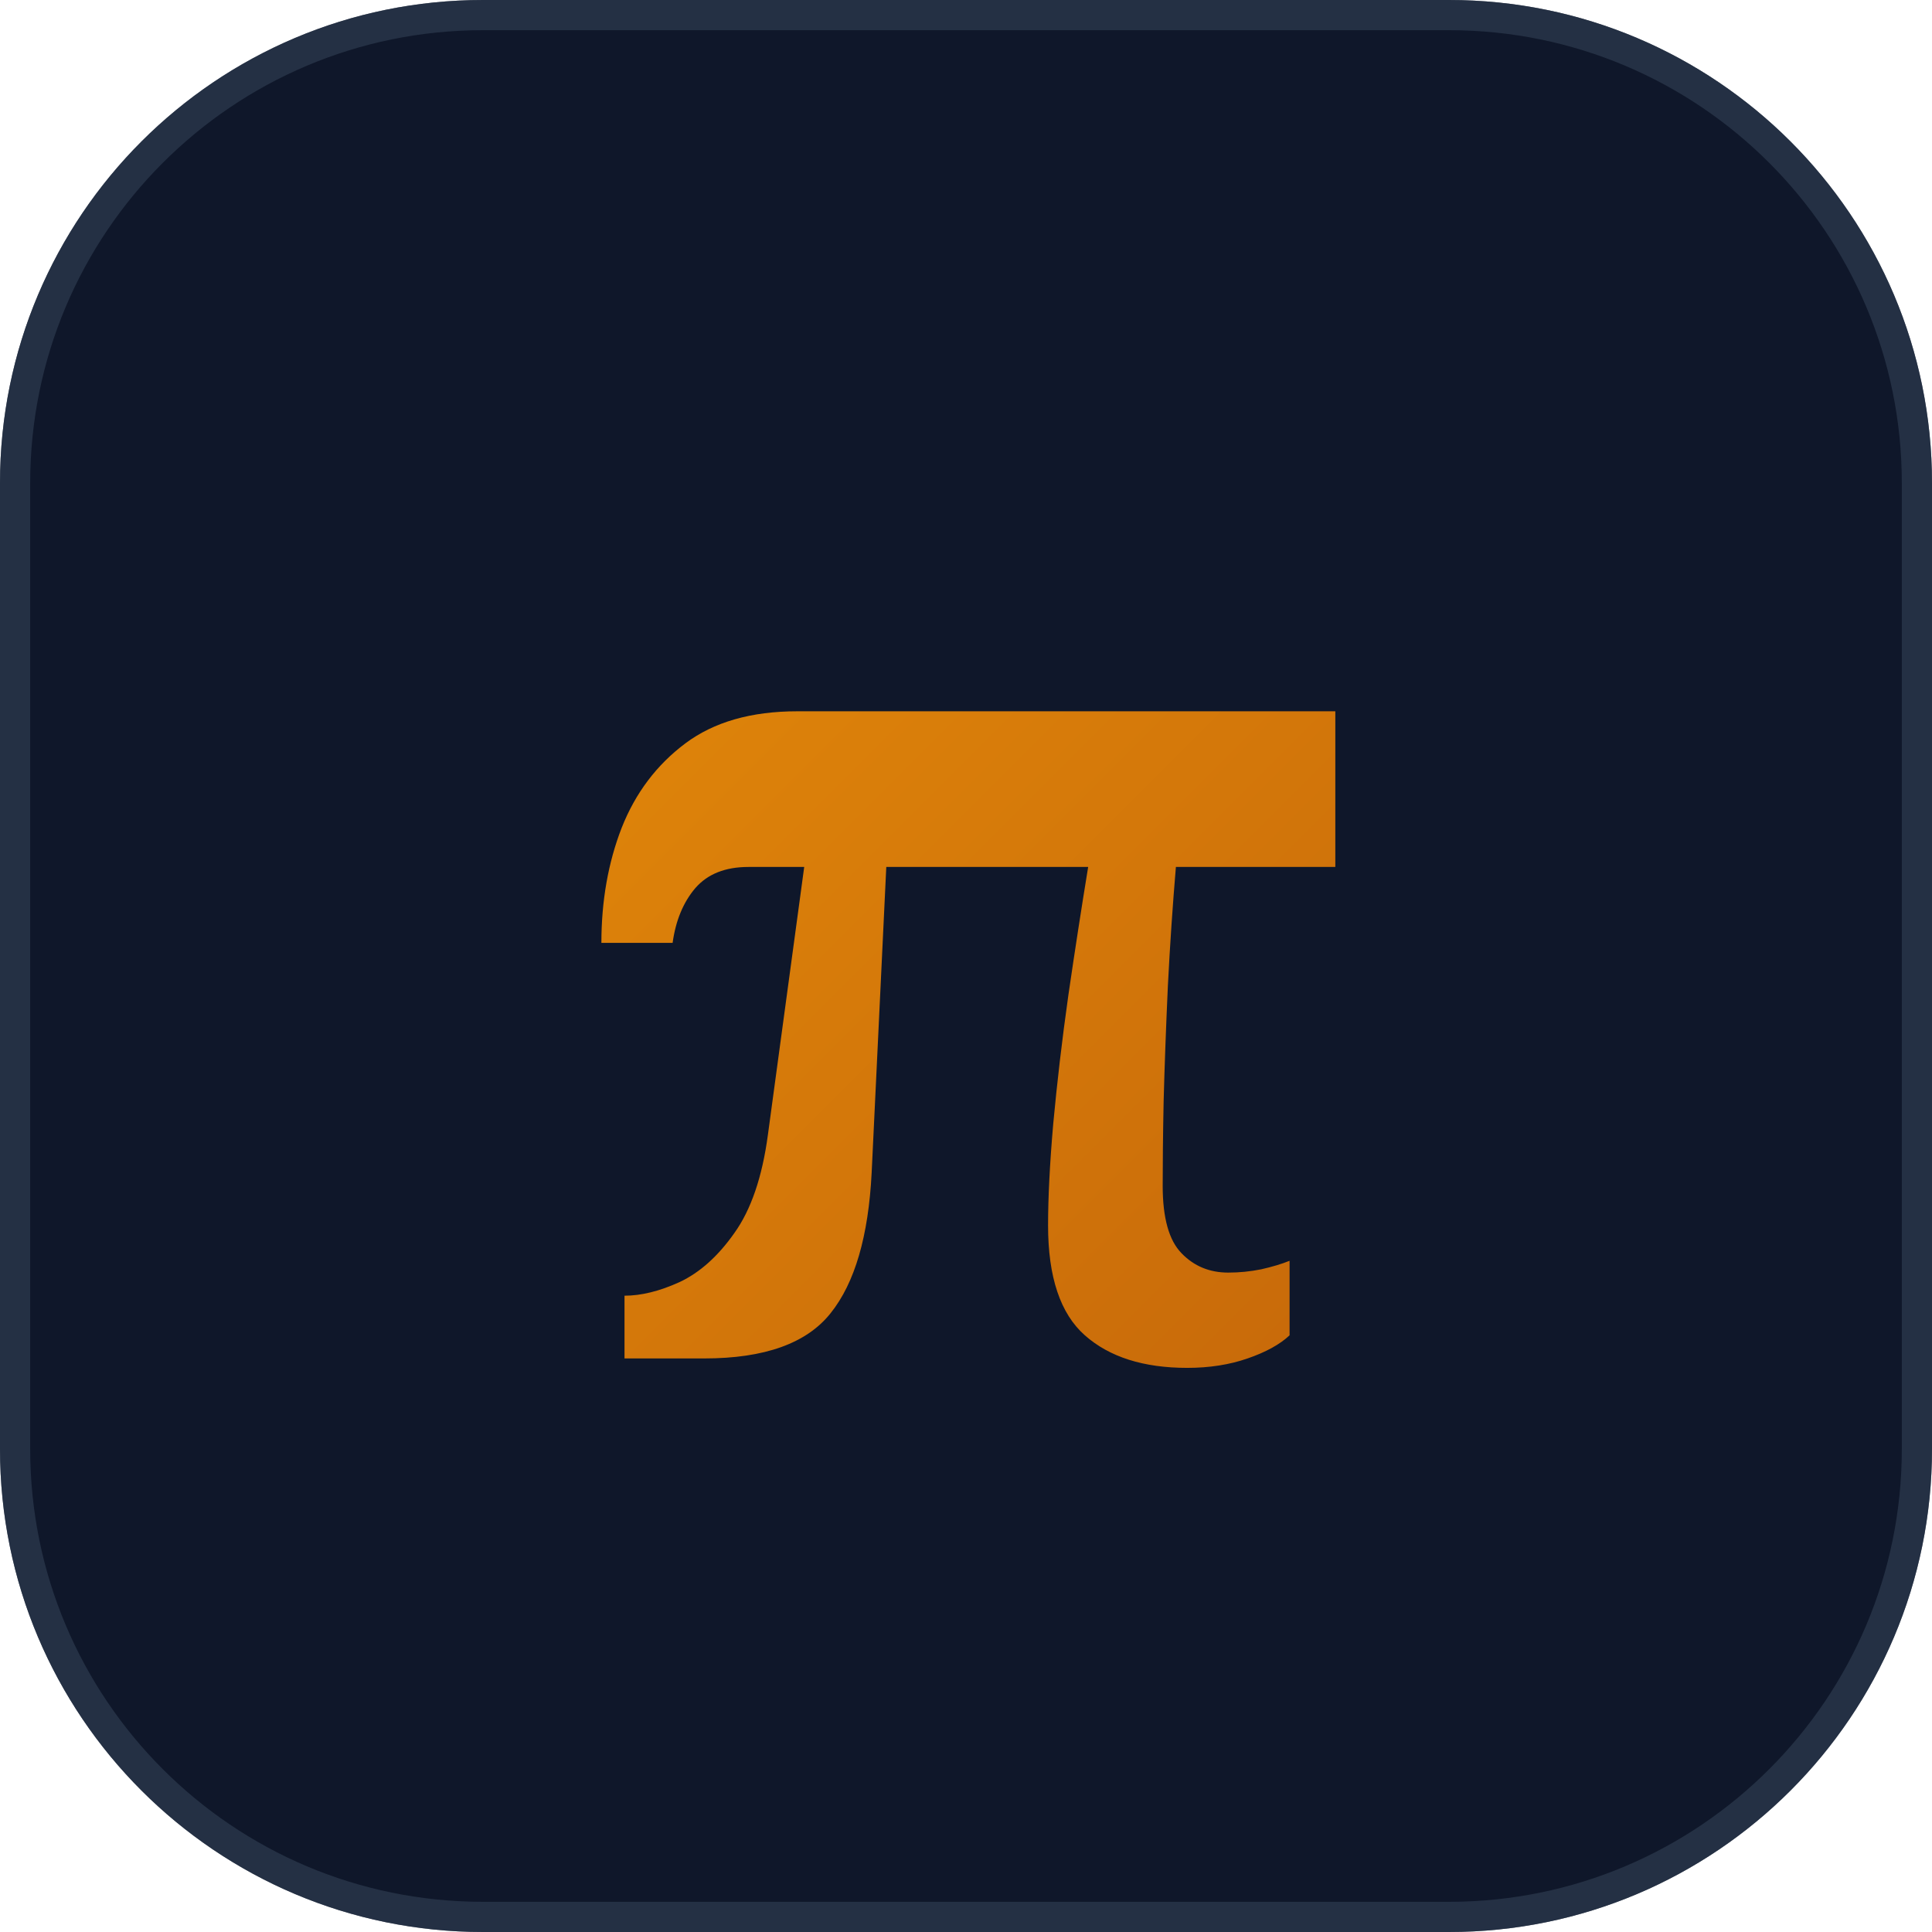
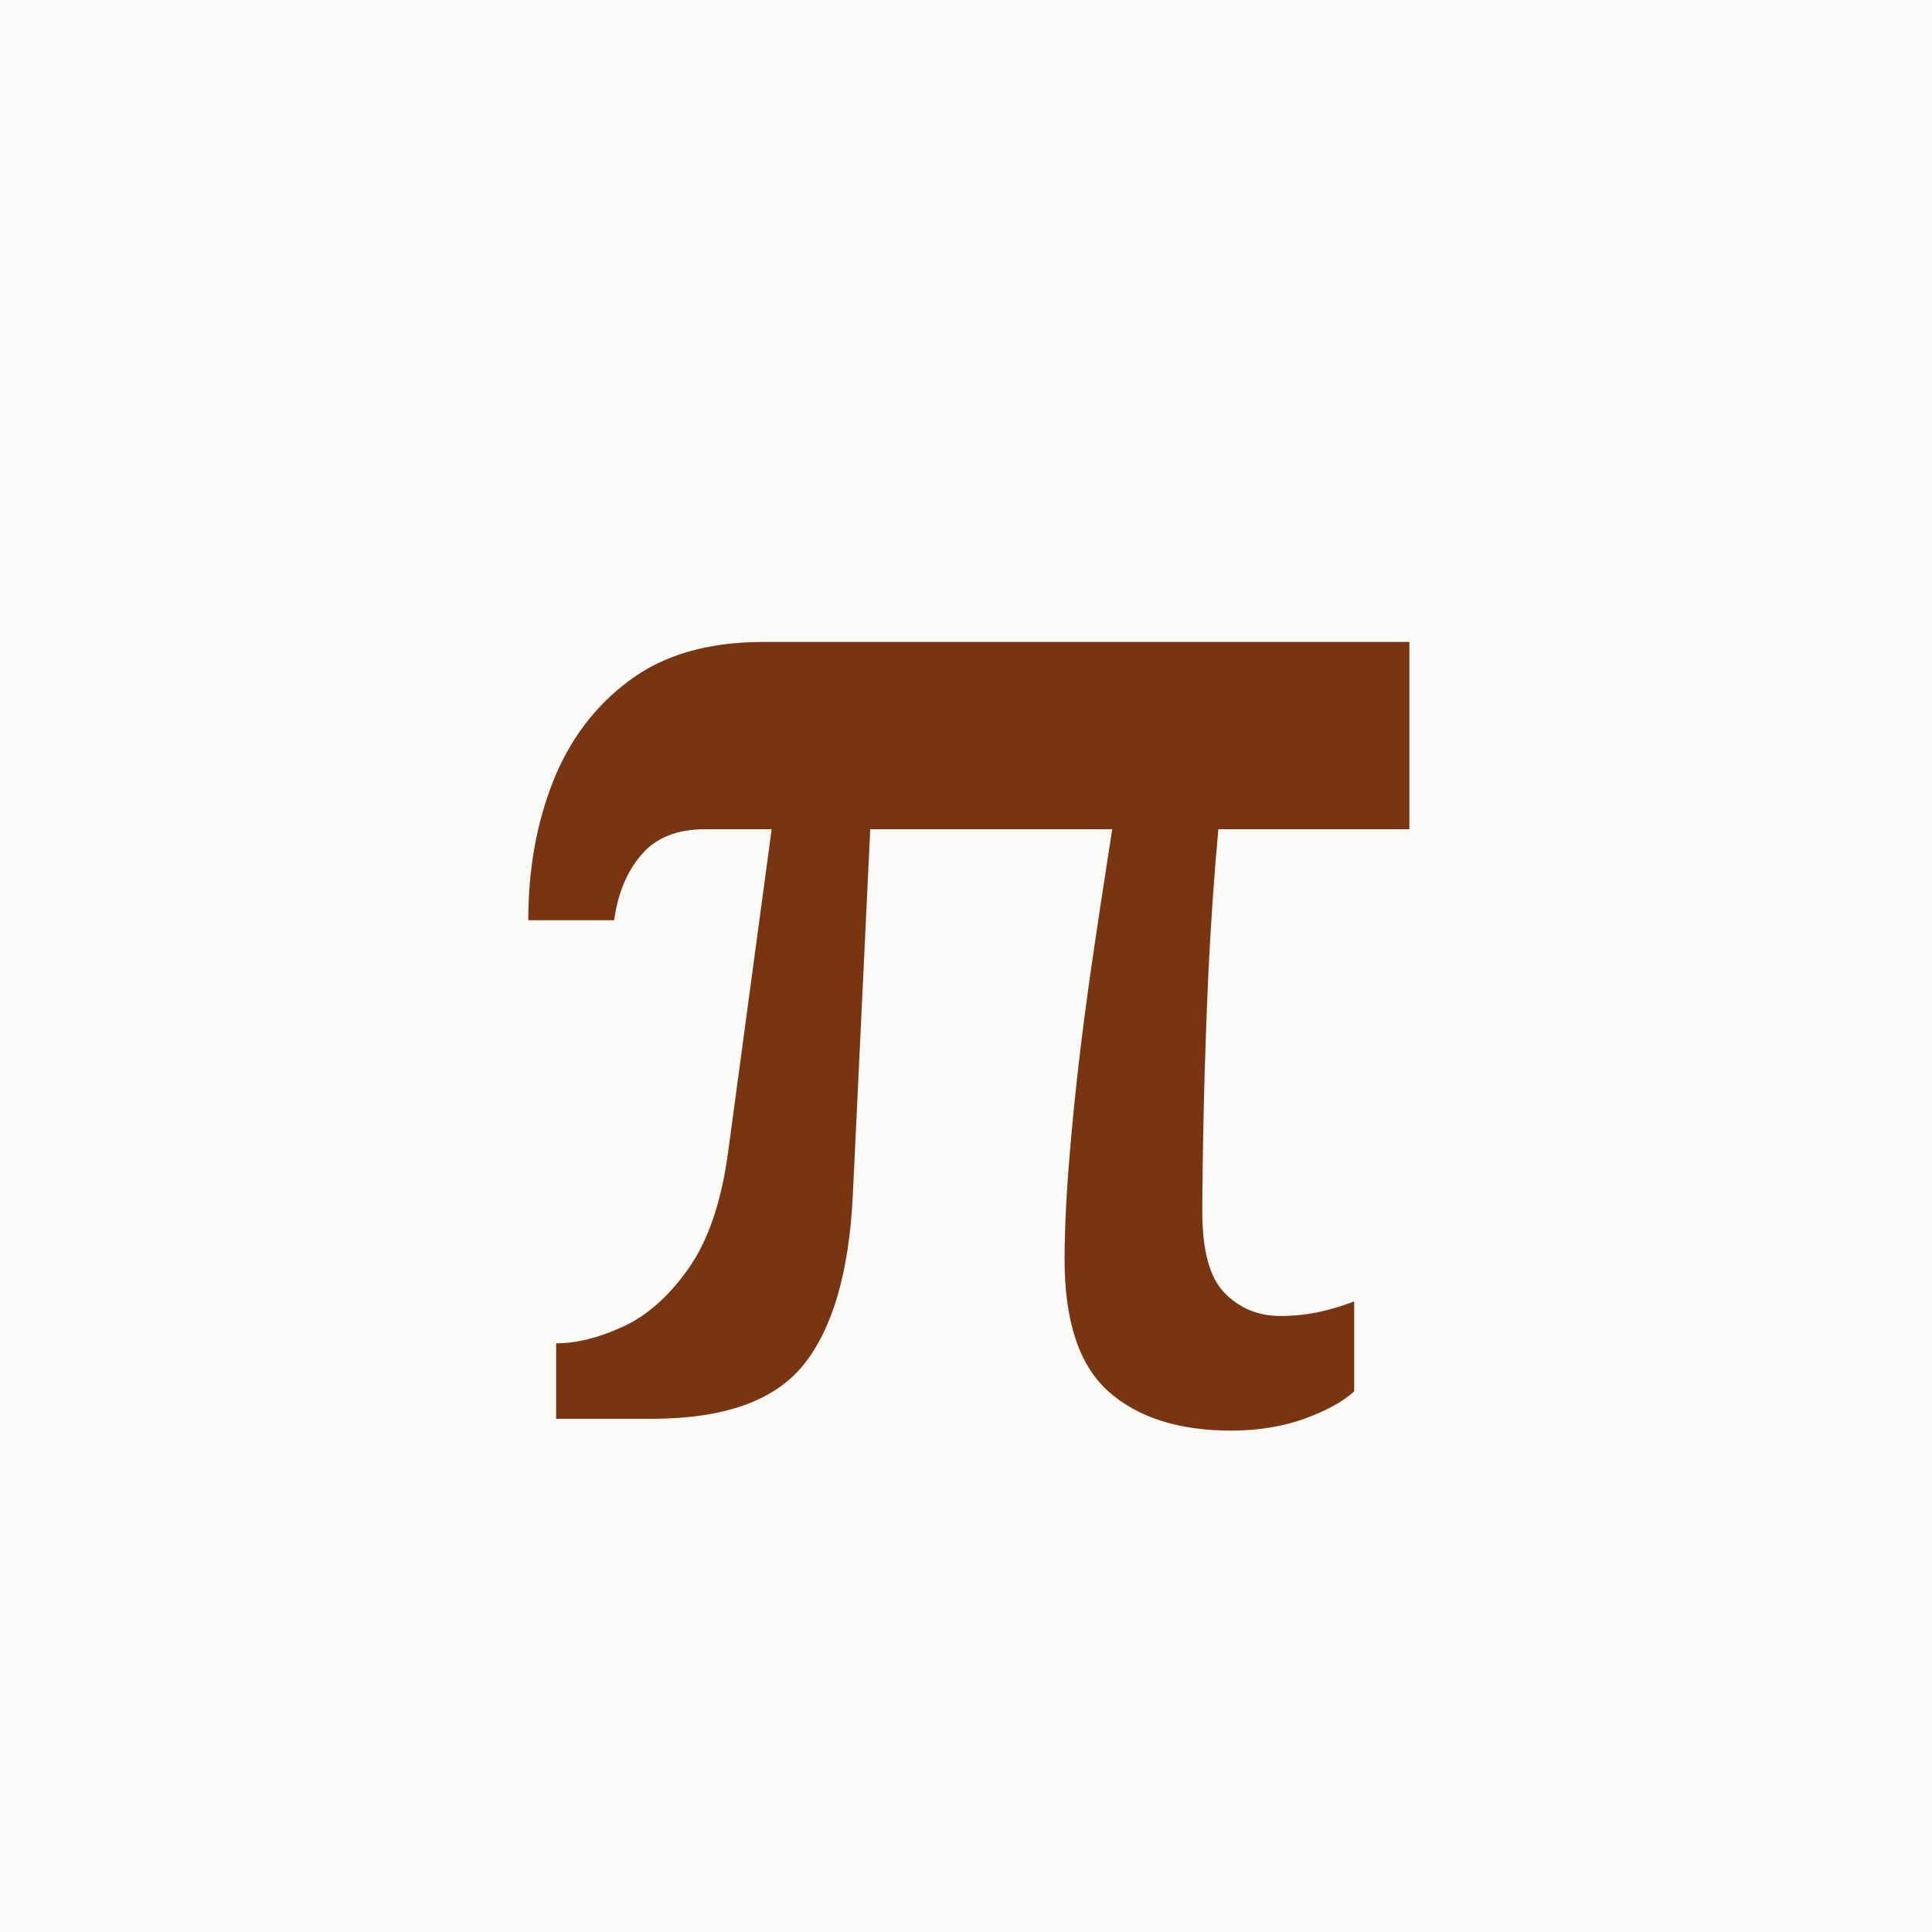
- <svg xmlns="http://www.w3.org/2000/svg" viewBox="0 0 64 64" role="img" aria-labelledby="pi-favicon-title">
-   <defs>
-     <linearGradient id="pi-amber-grad" x1="0" y1="0" x2="64" y2="64" gradientUnits="userSpaceOnUse">
-       <stop offset="0%" stop-color="#f59e0b" />
-       <stop offset="100%" stop-color="#b45309" />
-     </linearGradient>
-   </defs>
-   <rect width="64" height="64" rx="16" fill="#0f172a" />
-   <rect x="0.5" y="0.5" width="63" height="63" rx="15.5" stroke="#334155" stroke-opacity="0.6" fill="none" />
-   <text x="32" y="45" font-family="Playfair Display, Alice, Georgia, serif" font-weight="700" font-size="40" fill="url(#pi-amber-grad)" text-anchor="middle">π</text>
+ <svg xmlns="http://www.w3.org/2000/svg" viewBox="0 0 64 64" role="img" aria-label="π">
+   <rect width="64" height="64" fill="#fafaf9" />
+   <text x="32" y="47" text-anchor="middle" font-family="Georgia, serif" font-size="48" font-weight="700" fill="#78350f">π</text>
</svg>
